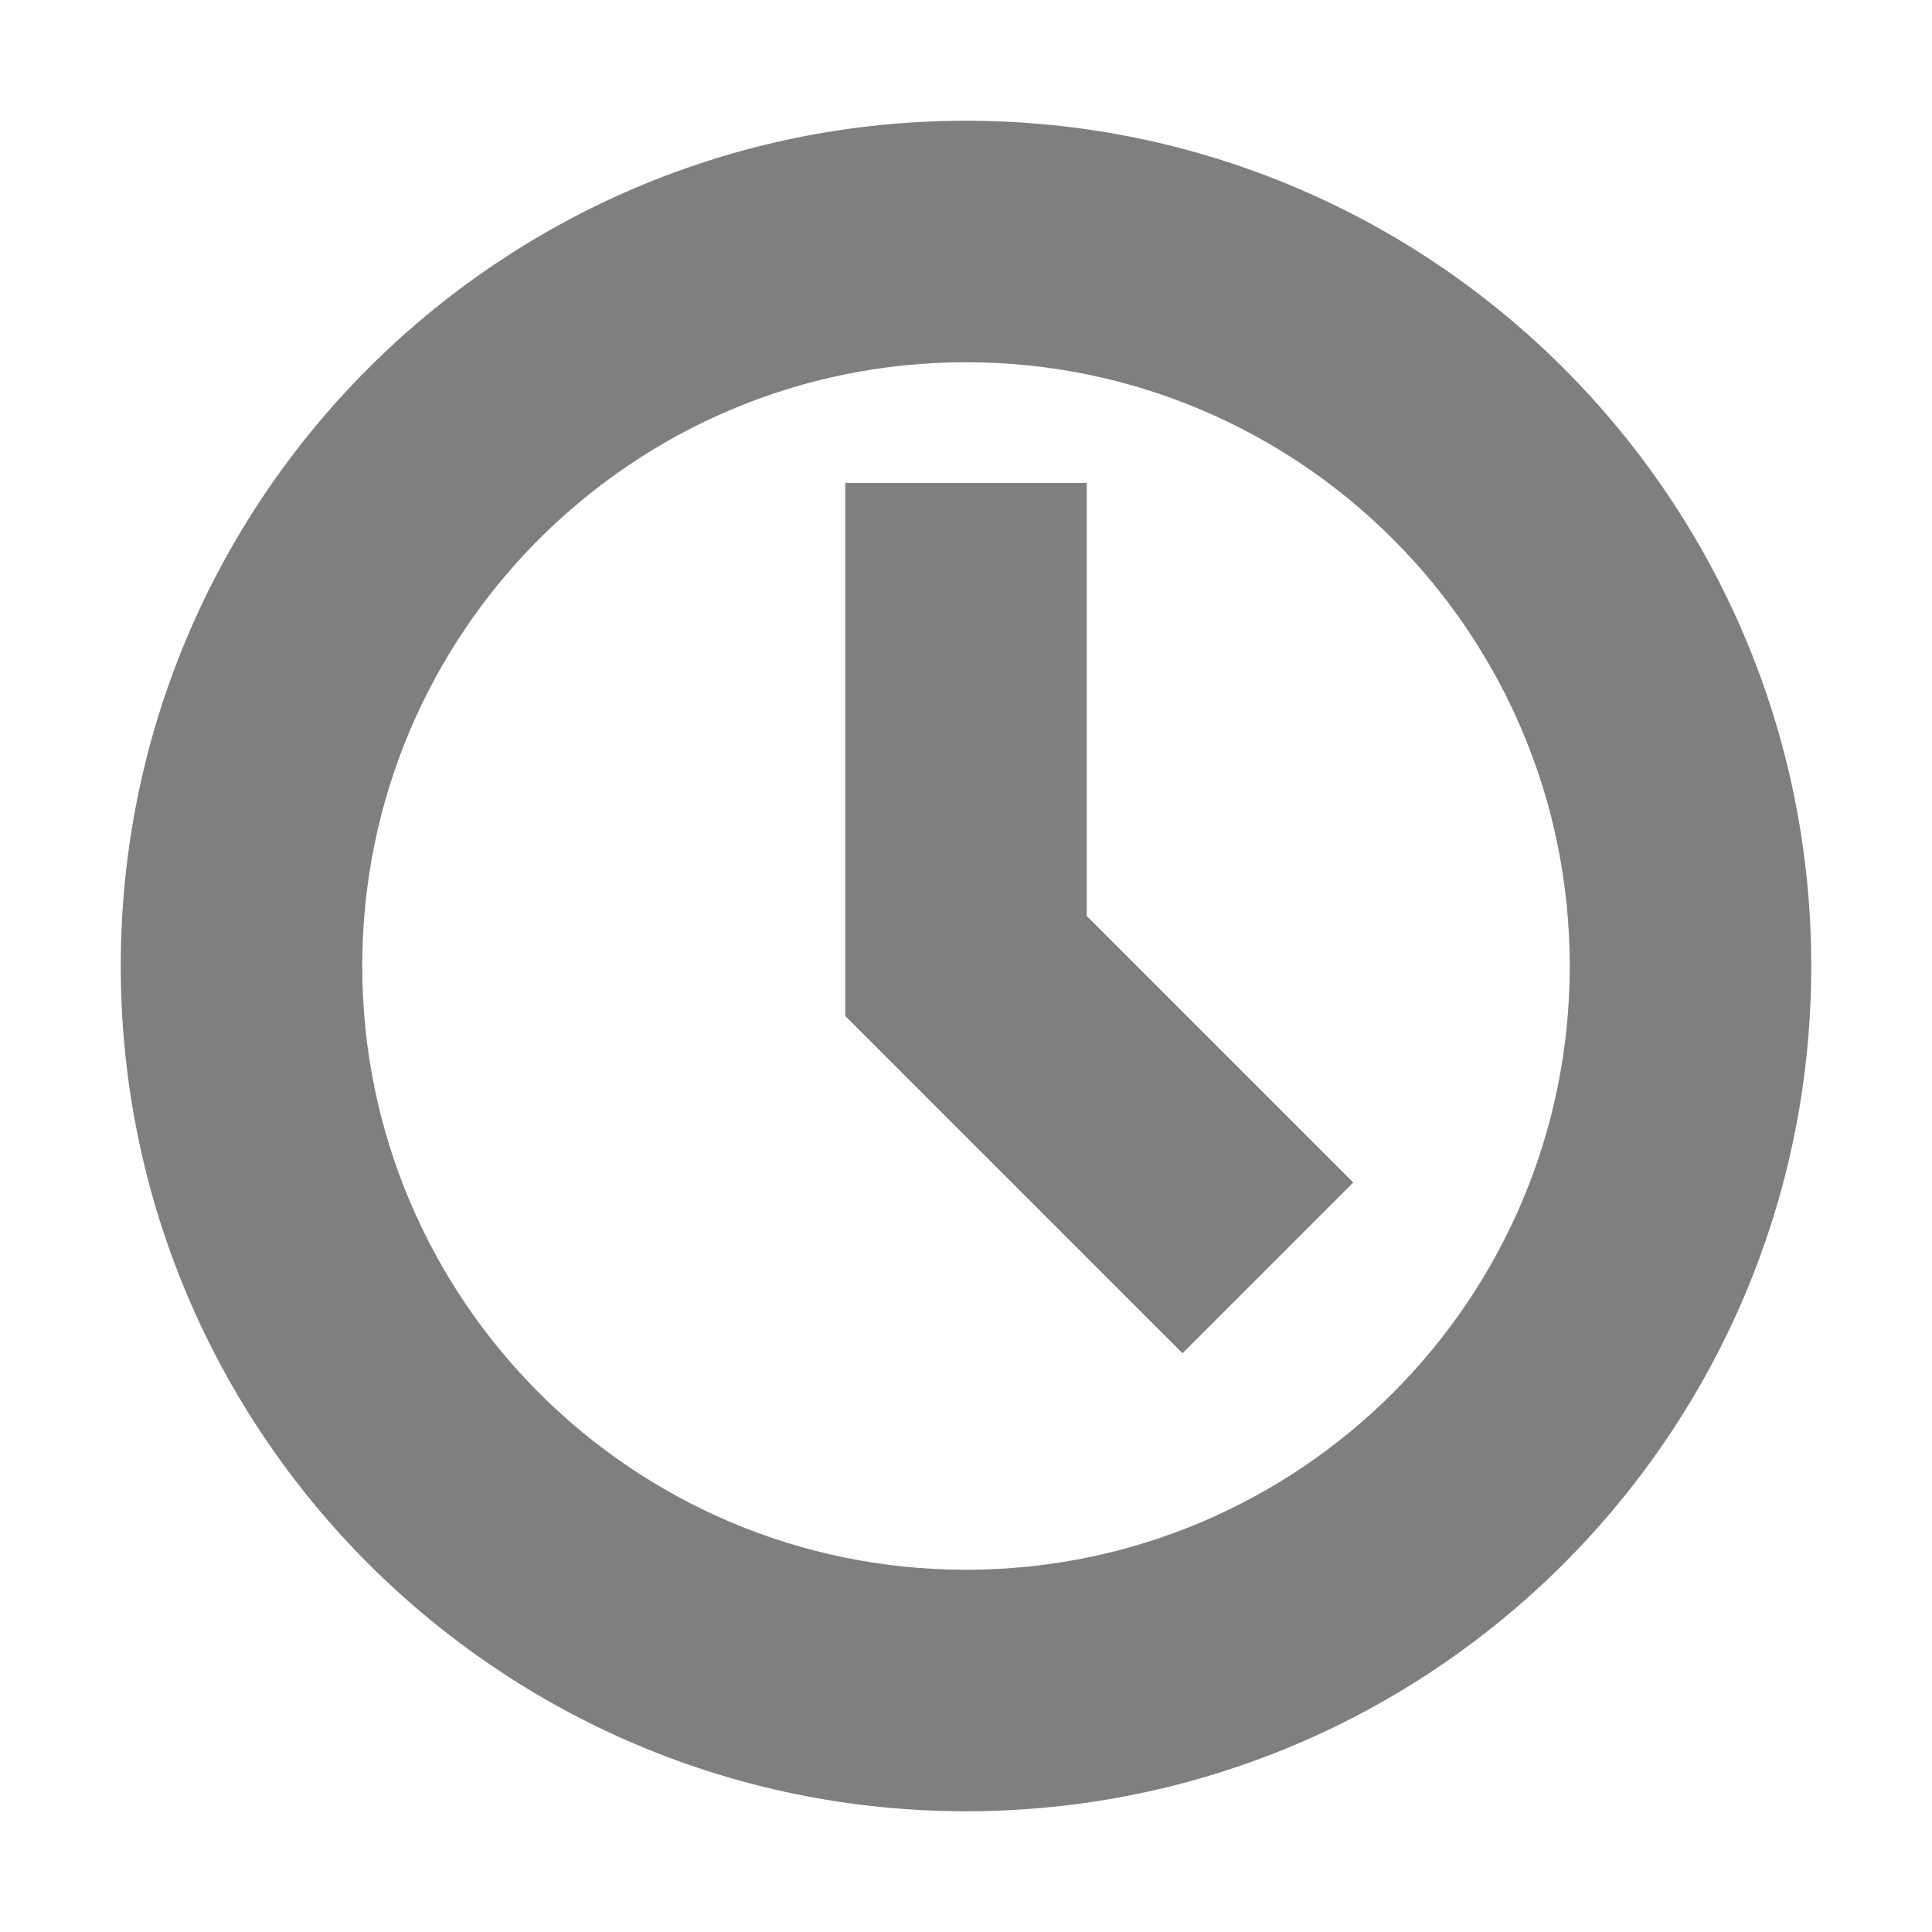
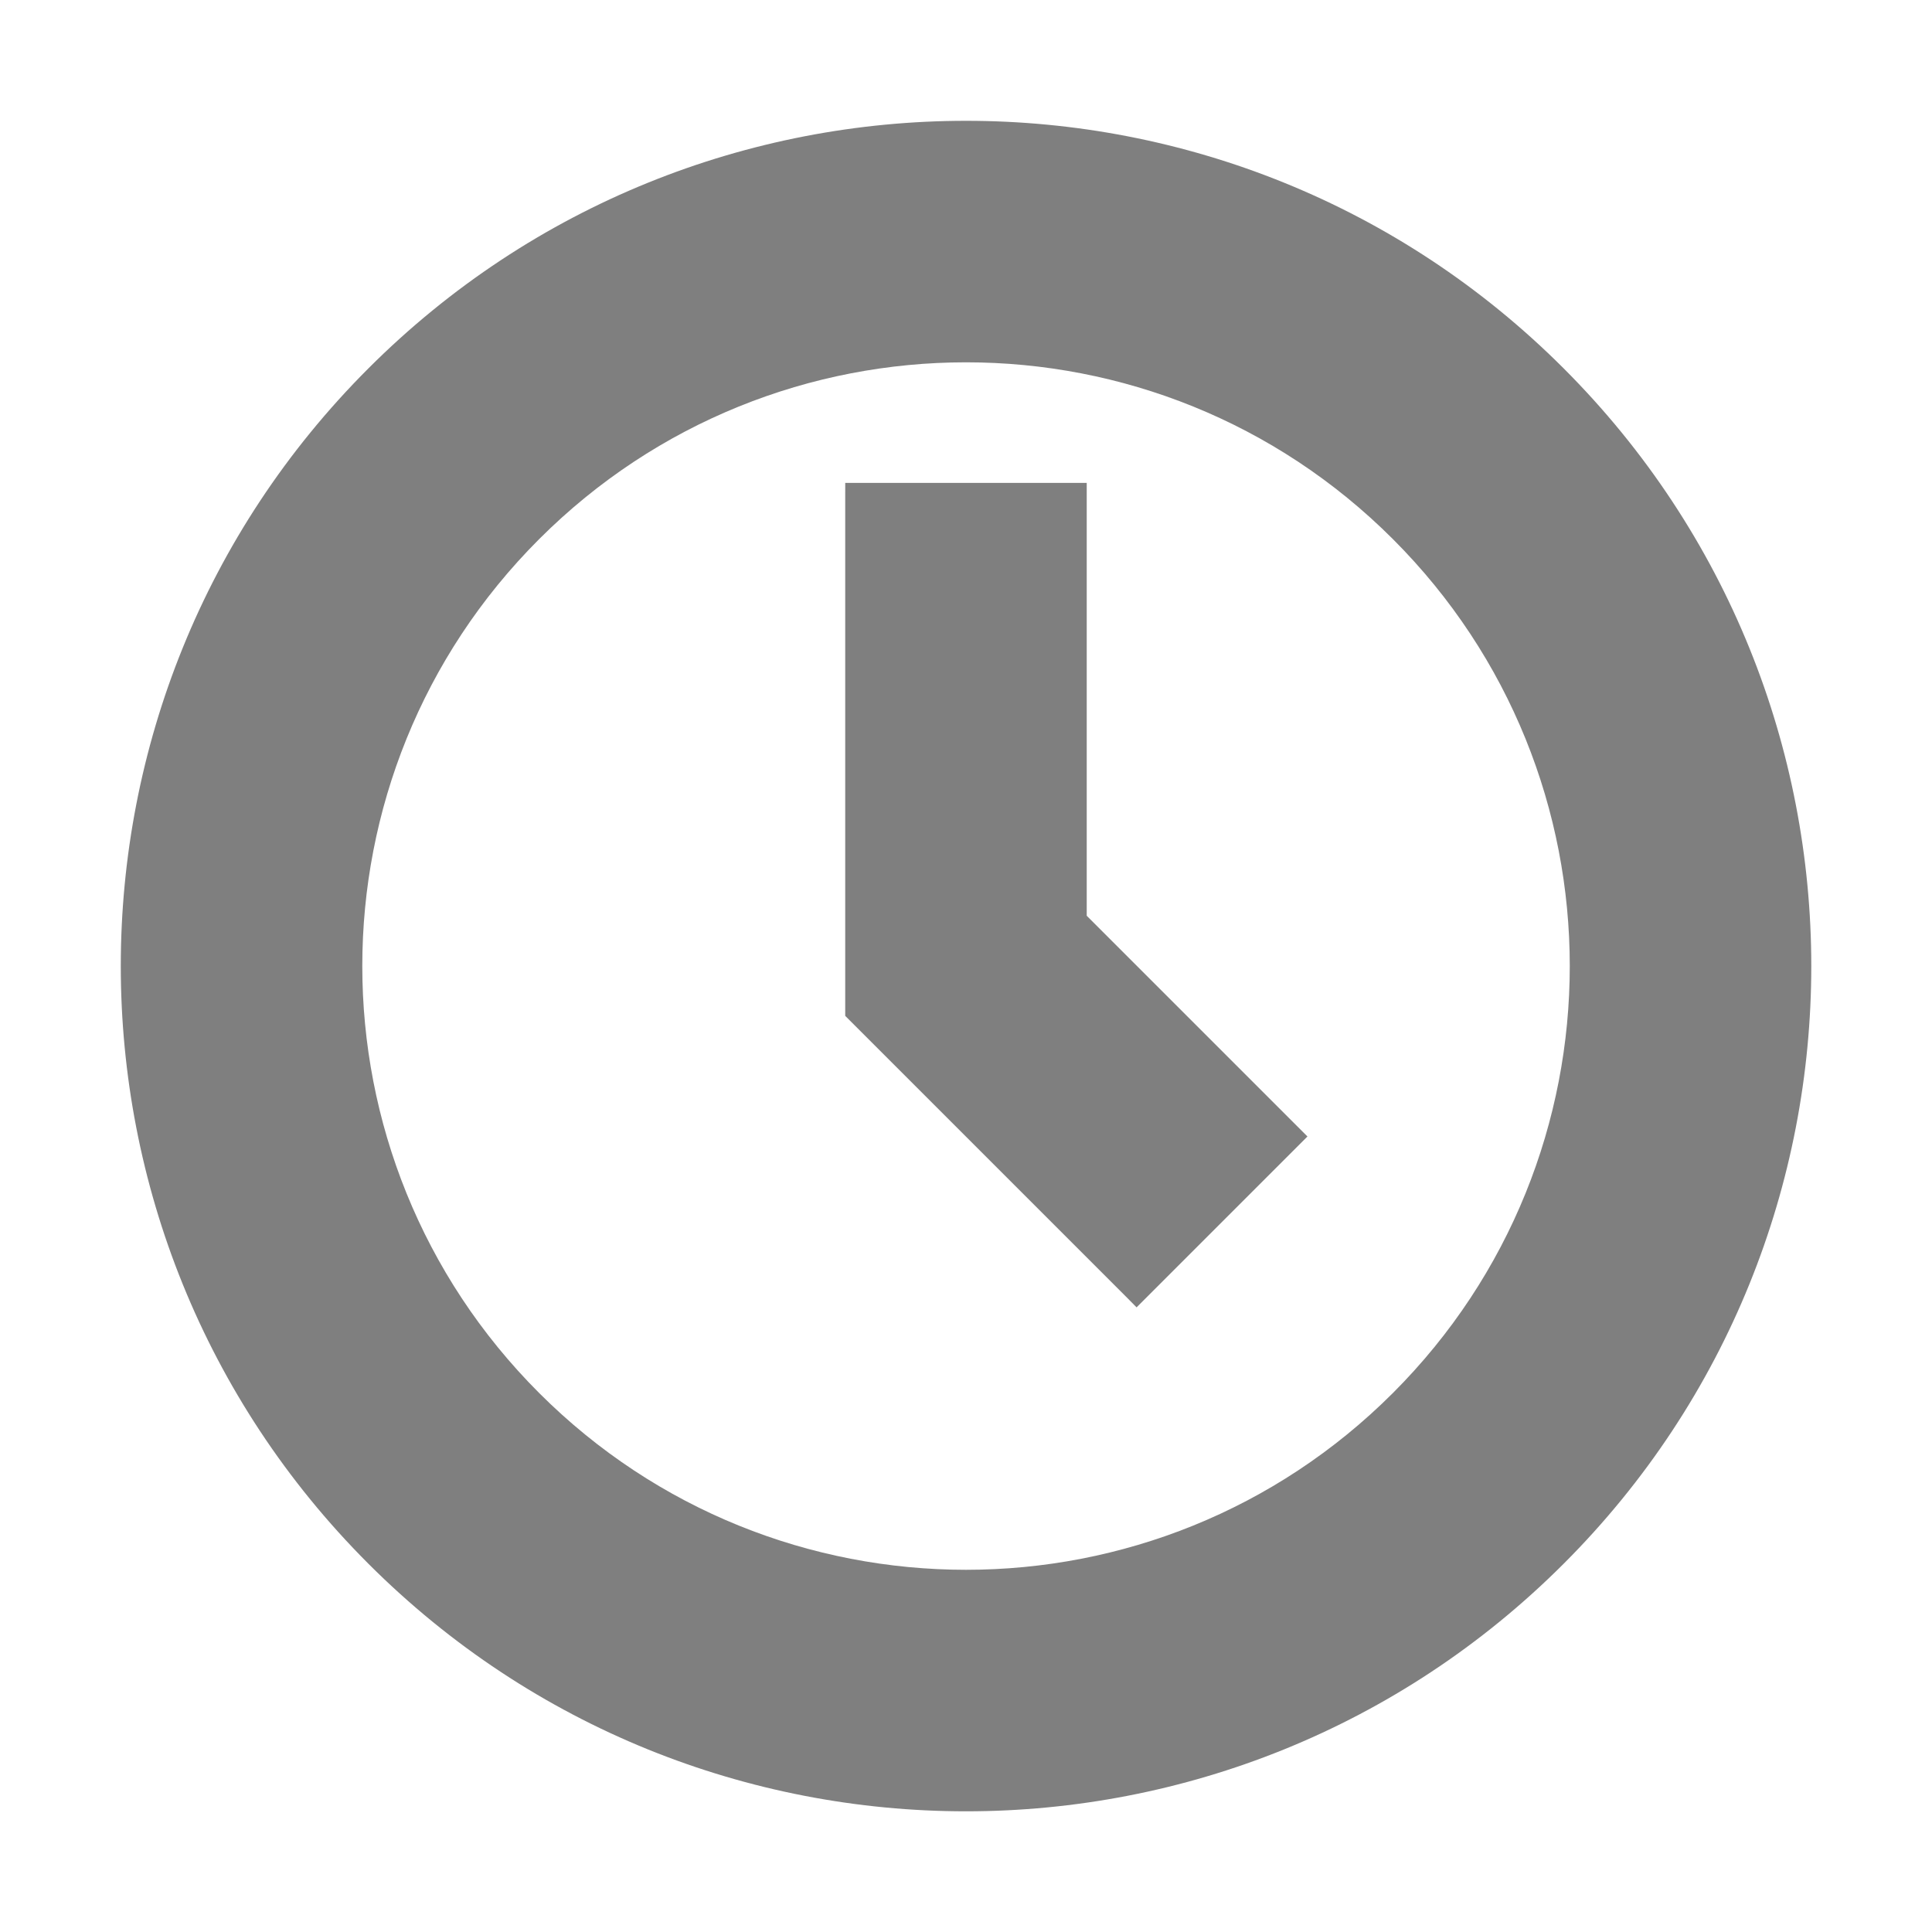
- <svg xmlns="http://www.w3.org/2000/svg" enable-background="new" viewBox="0 0 16 16">
-   <defs>
-     <filter color-interpolation-filters="sRGB">
-       <feBlend in2="BackgroundImage" mode="darken" />
-     </filter>
+ <svg xmlns="http://www.w3.org/2000/svg" xmlns:ns1="http://www.openswatchbook.org/uri/2009/osb" height="16" id="svg7384" style="enable-background:new" version="1.1" width="16">
+   <defs id="defs7386">
+     <linearGradient id="linearGradient5606" ns1:paint="solid">
+       <stop id="stop5608" offset="0" style="stop-color:#000000;stop-opacity:1;" />
+     </linearGradient>
  </defs>
-   <path d="m273 23a7 7 0 0 0 -7 7 7 7 0 0 0 7 7 7 7 0 0 0 7 -7 7 7 0 0 0 -7 -7m0 2a5 5 0 0 1 5 5 5 5 0 0 1 -5 5 5 5 0 0 1 -5 -5 5 5 0 0 1 5 -5m-1 1v4.414l2.793 2.793 1.414-1.414-2.207-2.207v-3.586h-2" fill="#000" opacity="0.5" transform="translate(-265-22)" />
+   <g id="layer12" style="display:inline" transform="translate(-265.0002,38)">
+     <path d="m 277.95,-25.05 c -2.734,2.734 -7.166,2.734 -9.899,0 -2.734,-2.734 -2.734,-7.166 0,-9.899 2.734,-2.734 7.166,-2.734 9.899,0 2.734,2.734 2.734,7.166 0,9.899 z m -1.414,-1.414 a 5,5 0 0 0 0,-7.071 5,5 0 0 0 -7.071,0 5,5 0 0 0 0,7.071 5,5 0 0 0 7.071,0 z" id="path6485" style="display:inline;opacity:0.5;fill:#000000;fill-opacity:1;stroke:none;enable-background:new" />
+     <path d="m 274.414,-27.172 -0.092,-0.093 -0.615,-0.615 -1.707,-1.707 0,-3.414 0,-0.867 3e-5,-0.133 2,5e-6 -3e-5,0.133 0,0.867 0,2.585 1.121,1.121 0.613,0.613 0.094,0.094 -0.707,0.707 -0.707,0.707 z" id="path6502" style="display:inline;opacity:0.5;fill:#000000;fill-opacity:1;stroke:none;enable-background:new" />
+   </g>
</svg>
